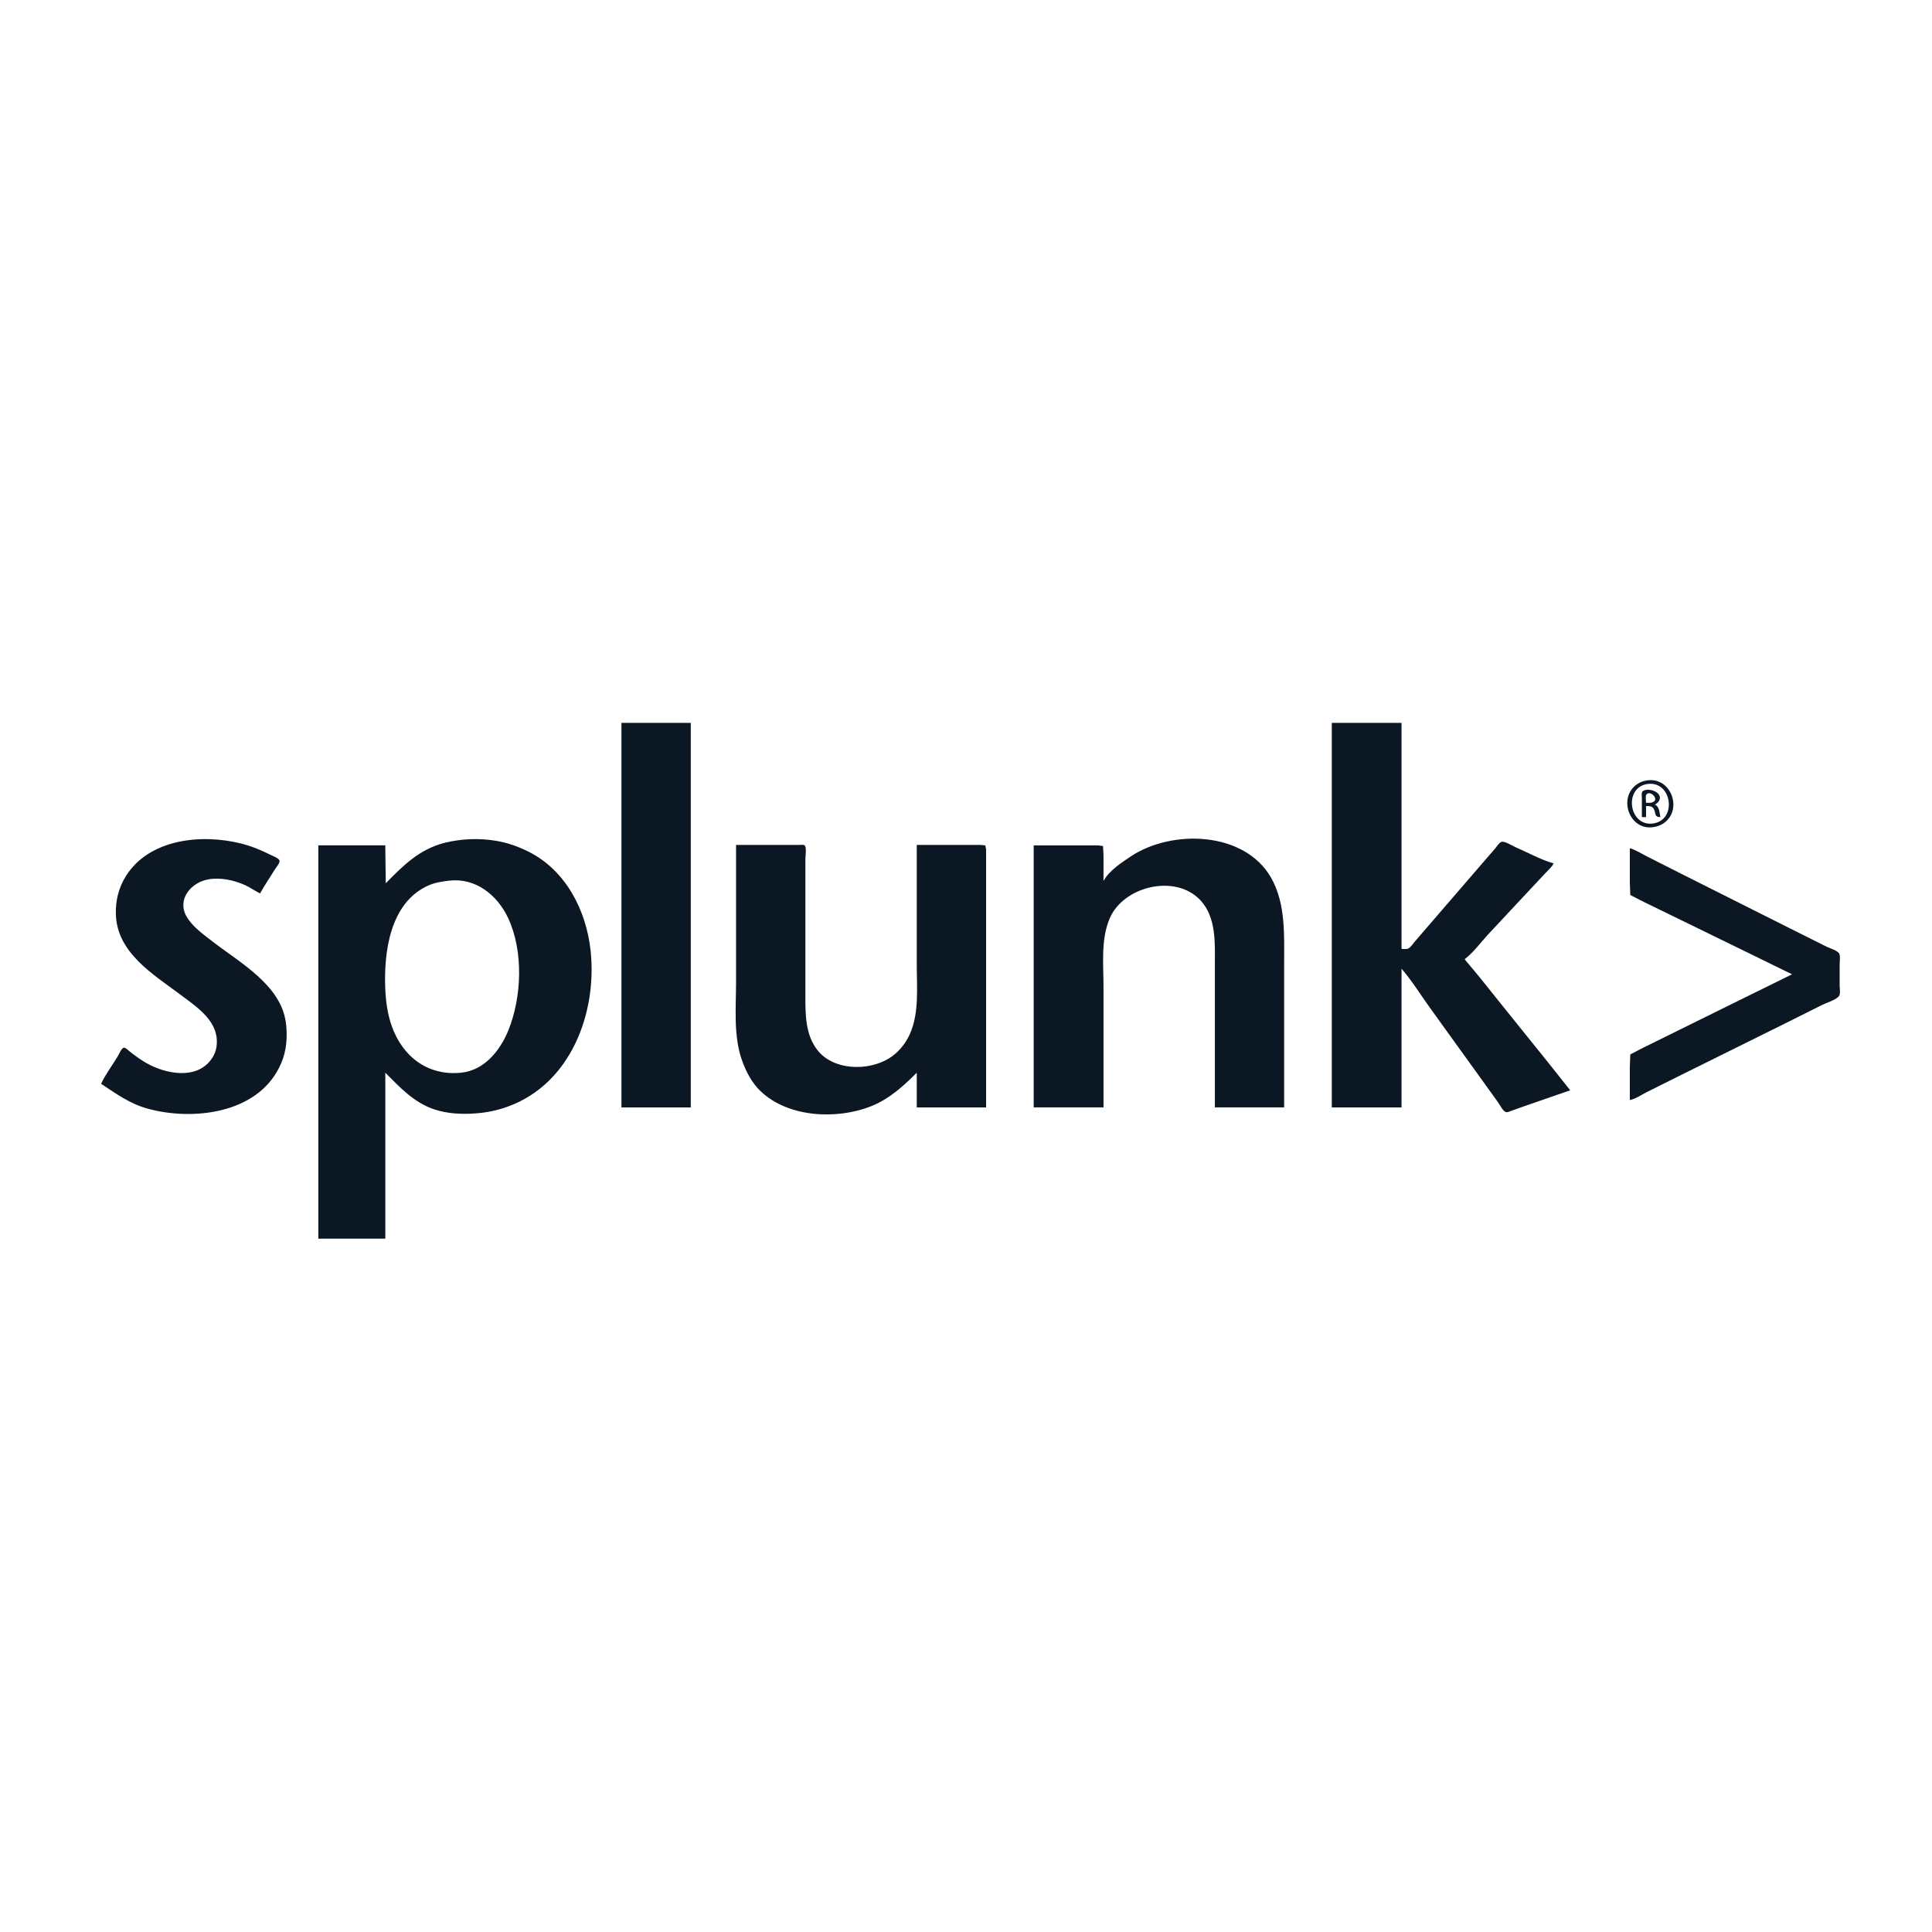
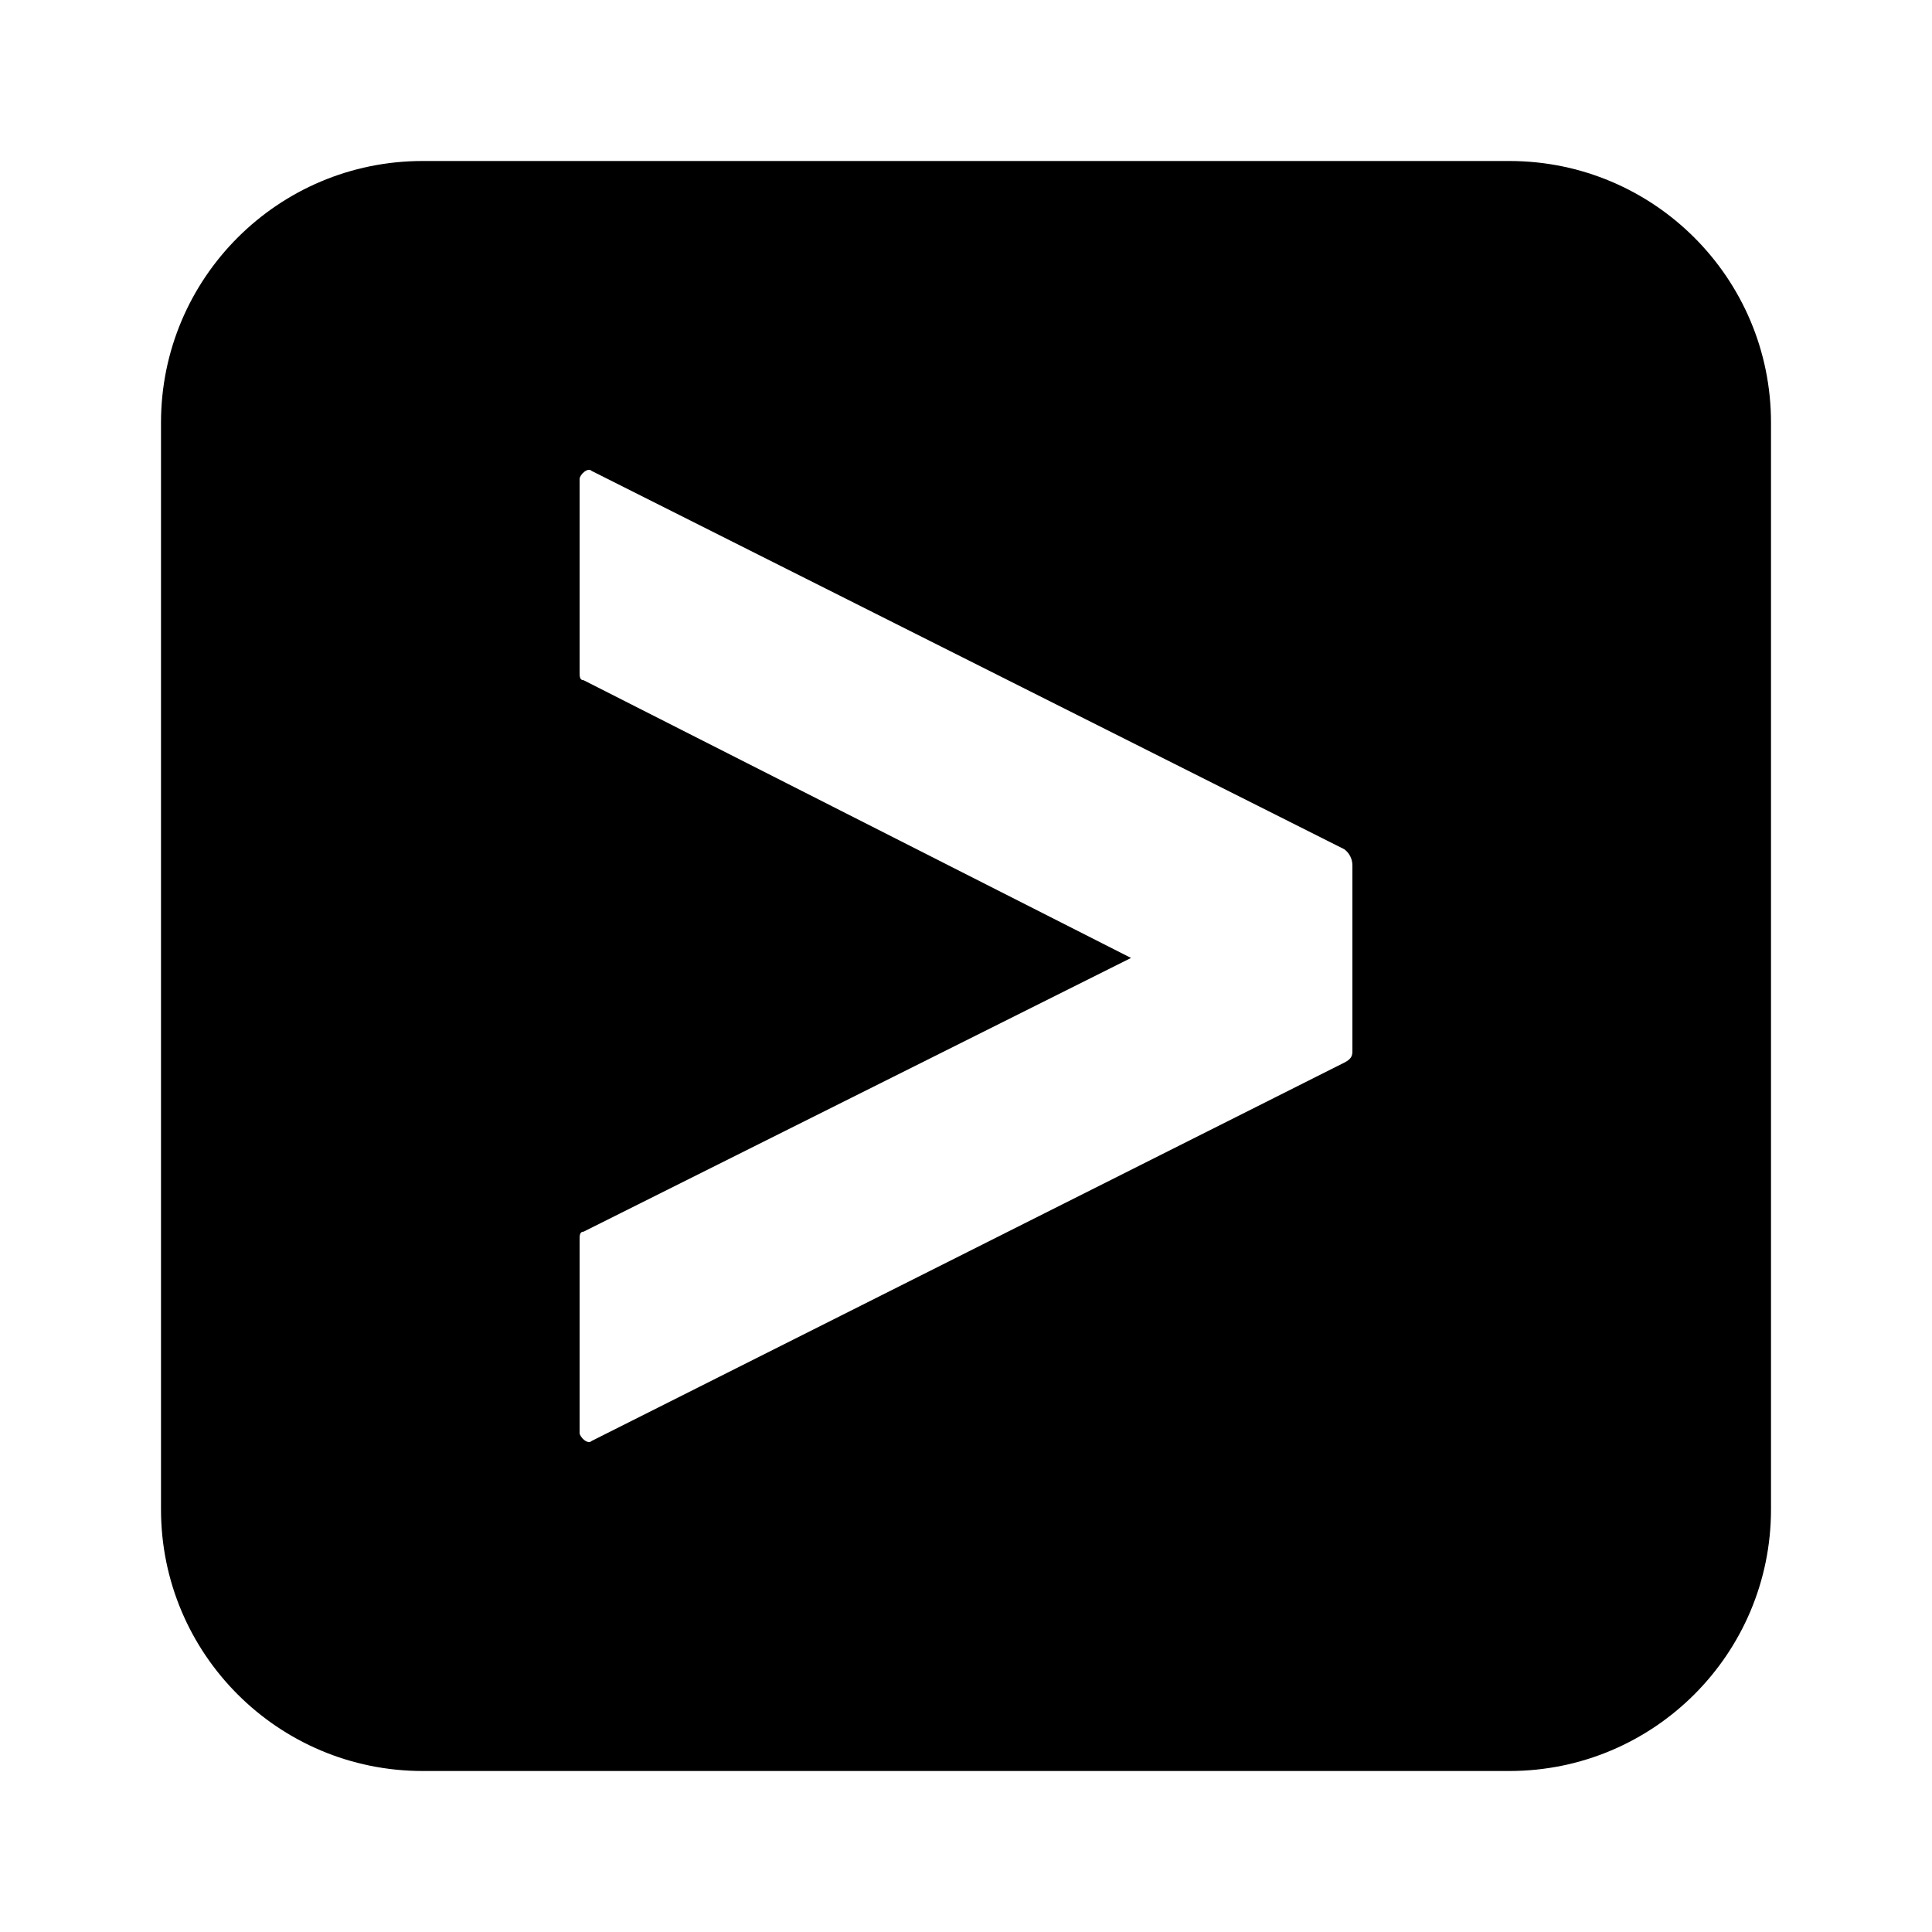
- <svg xmlns="http://www.w3.org/2000/svg" viewBox="0 0 128 128">
-   <path d="M41.172 47.891v25.477h4.594V47.891h-4.594m47.063 0v25.477h4.621V64.18c.703.813 1.285 1.766 1.914 2.633l3.156 4.379 1.324 1.84c.121.164.32.594.527.648.109.027.266-.055.367-.09l.824-.293 3.063-1.062-1.457-1.836-2.934-3.645-1.695-2.113-.895-1.07v-.031c.547-.418 1.016-1.051 1.477-1.562l2.629-2.816 1.262-1.348c.176-.199.402-.367.512-.613-.852-.242-1.695-.715-2.512-1.066-.203-.086-.727-.43-.945-.359-.152.051-.297.297-.398.418l-.926 1.07-3.488 4.043-.949 1.102c-.117.133-.258.371-.43.441-.121.047-.293.016-.426.016V47.891h-4.621m20.879 3.813a1.56 1.56 0 0 0-.641.242c-1.309.883-.531 3.105 1.07 2.852.242-.035.473-.113.676-.254 1.301-.898.492-3.09-1.105-2.84m.031.238c1.641-.234 1.988 2.406.367 2.617-1.605.211-1.953-2.387-.367-2.617m-.367 2.195h.277v-.734c.168 0 .352-.012.469.129.227.277.016.605.48.605-.059-.273-.059-.719-.367-.824.094-.062.188-.121.254-.215.391-.578-.687-.973-1.062-.672-.094.074-.051.32-.051.426v1.285m.277-.949c0-.137-.059-.445.031-.559.258-.316.965.422.305.551-.109.02-.227.008-.336.008M6.699 71.805c.996.66 1.918 1.328 3.09 1.648 2.969.813 7.176.34 8.703-2.719a4.38 4.38 0 0 0 .418-1.227c.105-.59.105-1.184.027-1.773-.336-2.473-3.035-3.949-4.832-5.34-.605-.469-1.332-.977-1.73-1.645-.68-1.141.266-2.285 1.426-2.488.809-.145 1.711.051 2.449.387.34.156.645.383.98.543.301-.547.66-1.062.984-1.594.082-.129.336-.418.305-.574-.035-.168-.445-.312-.586-.383-.629-.316-1.273-.582-1.957-.754-2.594-.652-6.059-.328-7.625 2.141a4.35 4.35 0 0 0-.555 1.316 4.85 4.85 0 0 0-.121 1.164c.031 2.602 2.473 4.039 4.32 5.422 1.148.863 2.578 1.797 2.348 3.426-.035.25-.129.492-.262.703-.961 1.547-3.148 1.102-4.445.336-.363-.215-.707-.465-1.039-.727-.09-.07-.27-.27-.395-.254-.152.023-.332.461-.41.586-.359.594-.801 1.176-1.094 1.805m18.859-13.289l-.031-2.508H21.09v26.055h4.438V71.07c.98.98 1.891 1.977 3.246 2.43.871.289 1.816.332 2.727.266a7.84 7.84 0 0 0 2.172-.461c4.152-1.523 5.895-6.207 5.457-10.316-.289-2.668-1.629-5.316-4.109-6.562-.684-.34-1.387-.594-2.145-.719a8.46 8.46 0 0 0-3.43.133c-1.66.43-2.727 1.492-3.887 2.676m47.578-.184h-.027V56.68l-.031-.625-.309-.047h-4.285v17.359h4.625v-7.992c0-1.477-.184-3.105.398-4.5.891-2.156 4.363-3.012 6.027-1.227 1.07 1.152.953 2.895.953 4.348v9.371h4.59v-9.461c0-1.922.117-4.031-.867-5.758-1.77-3.09-6.582-3.215-9.297-1.406-.586.391-1.445.953-1.777 1.59m-24.371-2.355v9.063c0 1.691-.187 3.617.402 5.234.266.738.648 1.473 1.223 2.02 1.832 1.75 5.047 1.898 7.316 1 1.203-.48 2.129-1.32 3.031-2.223v2.297h4.594V56.281l-.051-.273-.348-.031h-4.195v7.961c0 1.5.168 3.152-.453 4.563-.293.656-.77 1.238-1.383 1.617-1.391.859-3.684.809-4.746-.547-.832-1.062-.797-2.457-.797-3.734v-8.941c0-.172.094-.773-.051-.887-.078-.062-.25-.031-.348-.031h-4.195m59.215.215v2.266l.031.836.828.426 2.172 1.059 4.289 2.094 3.43 1.676-3.094 1.523-4.777 2.359-2.051 1.012-.797.414-.031.848v2.172c.375-.066.766-.34 1.105-.512l2.141-1.07 6.922-3.43 2.57-1.285c.313-.156.883-.316 1.113-.578.121-.137.051-.516.051-.687v-1.437c0-.203.047-.473-.012-.668-.062-.211-.656-.395-.848-.488l-2.539-1.27-7.133-3.582-2.238-1.133c-.363-.184-.742-.434-1.133-.543m-78.227 2.152c1.758-.211 3.199.953 3.91 2.469 1.027 2.188.914 5.23.02 7.441-.547 1.352-1.594 2.656-3.133 2.813-2.203.223-3.891-1.066-4.605-3.121-.27-.773-.383-1.602-.418-2.418-.105-2.43.301-5.695 2.816-6.848.453-.207.922-.281 1.41-.336zm0 0" fill="#0C1724" />
+ <svg xmlns="http://www.w3.org/2000/svg" width="800px" height="800px" viewBox="0 0 48 48">
+   <g id="Layer_2" data-name="Layer 2">
+     <g id="invisible_box" data-name="invisible box">
+       <rect width="48" height="48" fill="none" />
+     </g>
+     <g id="Q3_icons" data-name="Q3 icons">
+       <path d="M37.5,4h-27A6.5,6.5,0,0,0,4,10.5v27A6.5,6.5,0,0,0,10.5,44h27A6.5,6.5,0,0,0,44,37.5v-27A6.5,6.5,0,0,0,37.5,4ZM33.6,26.1c0,.1,0,.2-.2.3L14.7,35.8c-.1.1-.3-.1-.3-.2V30.8c0-.1,0-.2.1-.2l13.6-6.8L14.5,16.9c-.1,0-.1-.1-.1-.2V11.9c0-.1.2-.3.3-.2l18.7,9.4a.5.5,0,0,1,.2.4Z" />
+     </g>
+   </g>
</svg>
